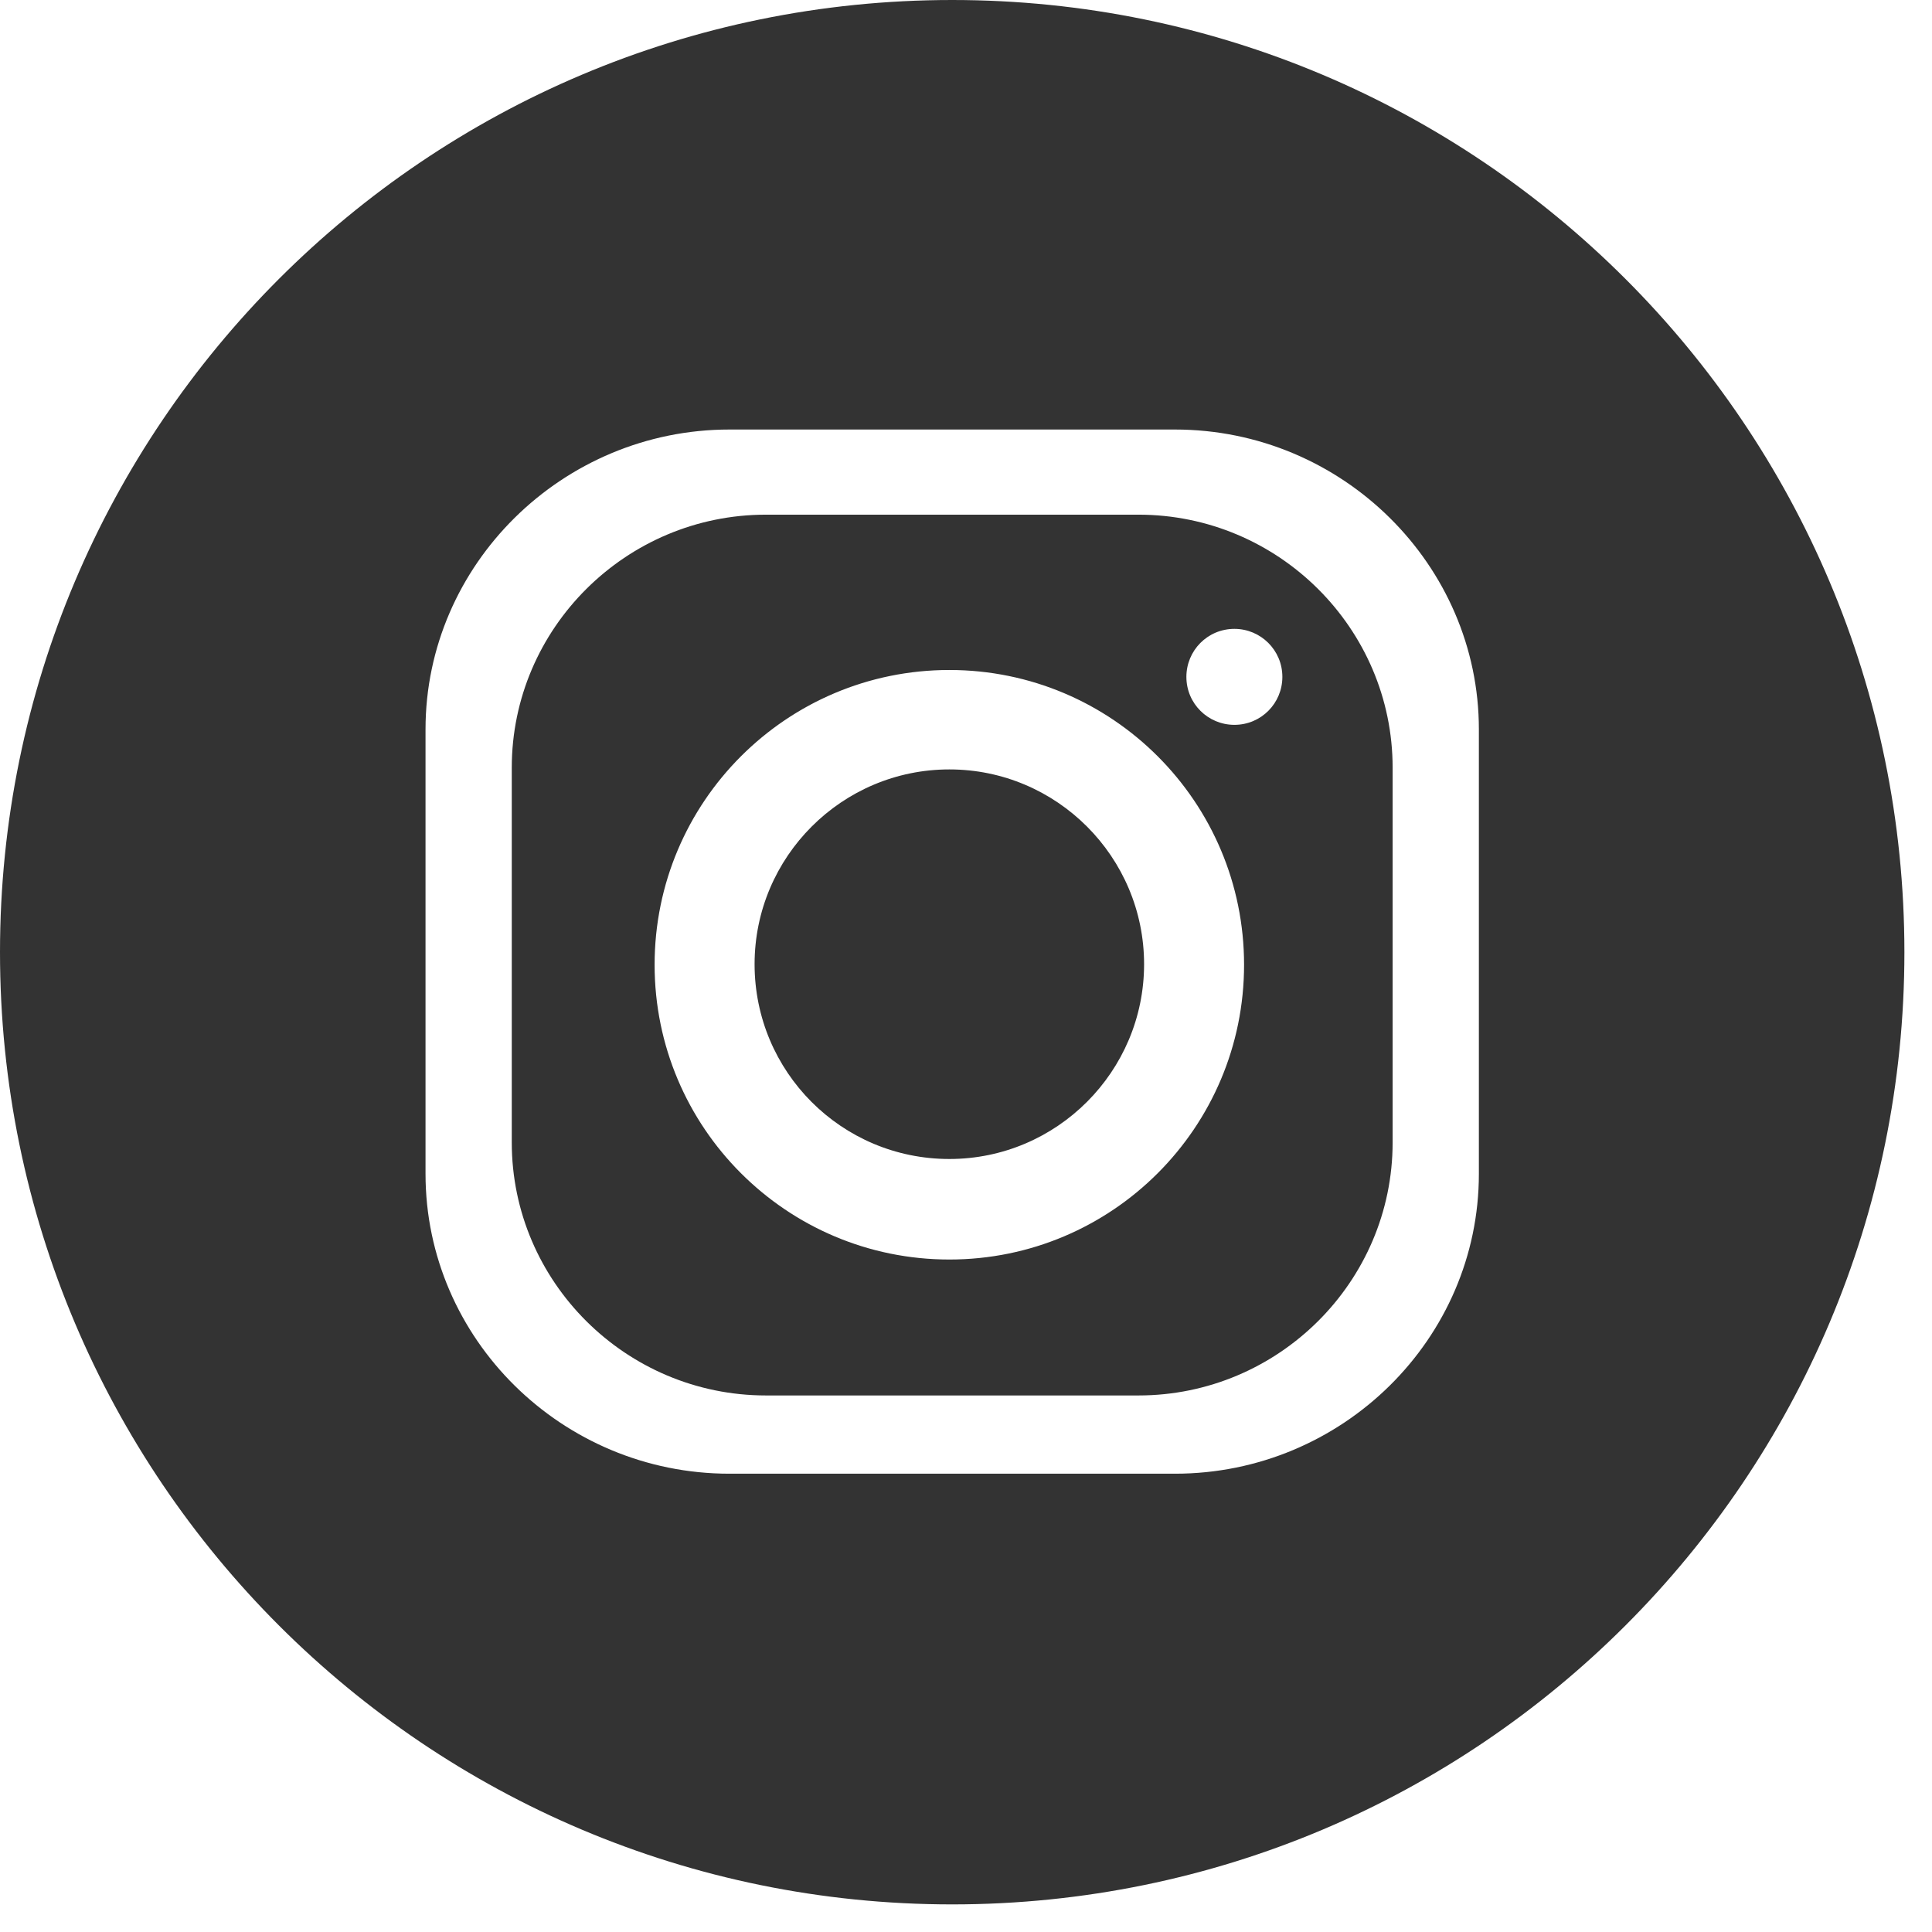
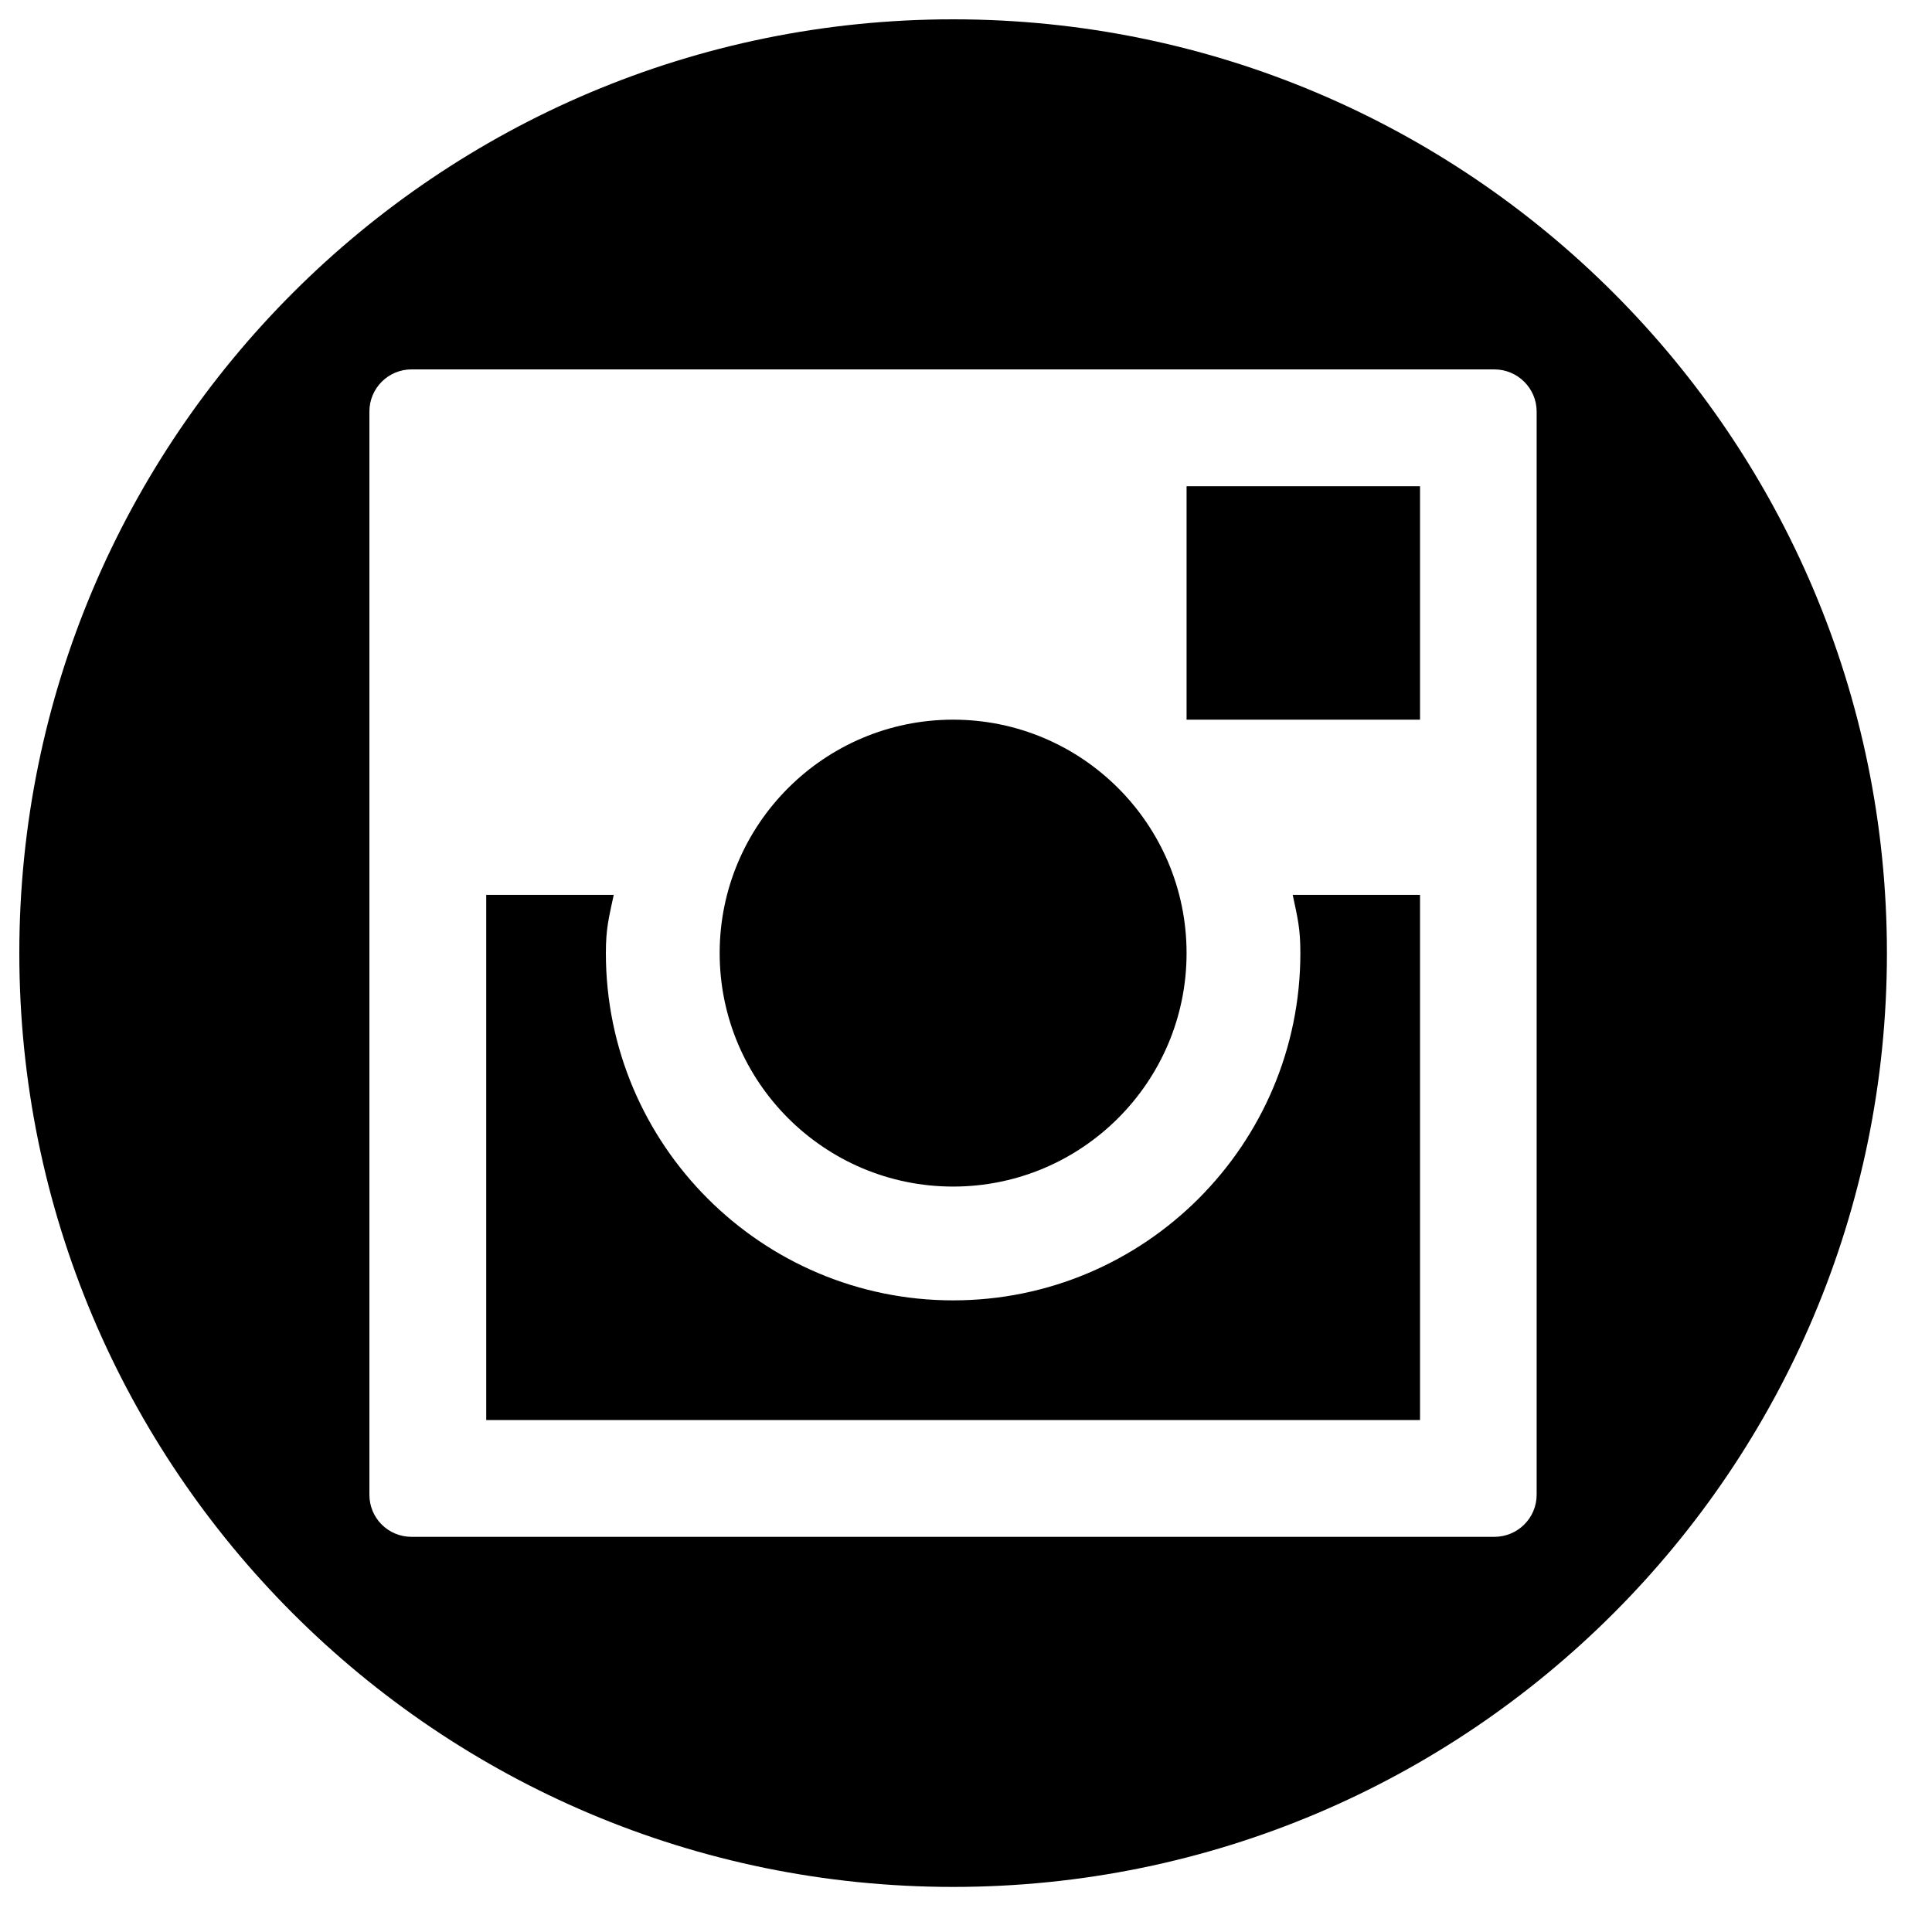
- <svg xmlns="http://www.w3.org/2000/svg" width="28" height="28" viewBox="0 0 28 28" fill="none">
-   <path opacity="0.8" fill-rule="evenodd" clip-rule="evenodd" d="M13.8 0C21.416 0 27.6 6.176 27.6 13.8C27.6 21.416 21.424 27.6 13.8 27.6C6.184 27.6 0 21.424 0 13.8C0 6.184 6.176 0 13.8 0ZM10.571 6.225H17.029C19.454 6.225 21.433 8.187 21.433 10.571V17.012C21.433 19.404 19.454 21.358 17.029 21.358H10.571C8.146 21.358 6.167 19.404 6.167 17.012V10.571C6.167 8.179 8.154 6.225 10.571 6.225ZM13.759 9.71C16.118 9.71 18.03 11.623 18.03 13.982C18.03 16.341 16.118 18.254 13.759 18.254C11.399 18.254 9.487 16.341 9.487 13.982C9.487 11.623 11.399 9.71 13.759 9.71ZM13.759 11.151C15.315 11.151 16.581 12.418 16.581 13.974C16.581 15.53 15.315 16.797 13.759 16.797C12.194 16.797 10.936 15.53 10.936 13.974C10.936 12.418 12.202 11.151 13.759 11.151ZM17.89 9.114C18.27 9.114 18.585 9.421 18.585 9.81C18.585 10.191 18.279 10.505 17.89 10.505C17.509 10.505 17.194 10.199 17.194 9.81C17.194 9.429 17.5 9.114 17.89 9.114ZM11.101 7.459H16.499C18.527 7.459 20.183 9.106 20.183 11.126V16.557C20.183 18.577 18.527 20.224 16.499 20.224H11.101C9.073 20.224 7.417 18.577 7.417 16.557V11.126C7.417 9.106 9.073 7.459 11.101 7.459Z" fill="black" />
+ <svg xmlns="http://www.w3.org/2000/svg" width="30" height="30" viewBox="0 0 30 30" fill="none">
+   <path d="M14.8 0.3C6.793 0.3 0.3 6.793 0.3 14.8C0.3 22.808 6.793 29.3 14.8 29.3C22.808 29.3 29.3 22.808 29.3 14.8C29.3 6.79 22.808 0.3 14.8 0.3ZM23.861 23.21C23.861 23.571 23.568 23.864 23.204 23.864H6.39C6.029 23.864 5.736 23.574 5.736 23.21V6.39C5.736 6.029 6.029 5.736 6.39 5.736H23.204C23.565 5.736 23.861 6.029 23.861 6.39V23.21ZM11.175 14.8C11.175 12.8 12.8 11.175 14.8 11.175C16.8 11.175 18.425 12.8 18.425 14.8C18.425 16.8 16.8 18.425 14.8 18.425C12.8 18.425 11.175 16.8 11.175 14.8ZM18.425 7.55H22.05V11.175H18.425V7.55ZM20.073 13.895H22.05V22.05H7.55V13.895H9.53C9.453 14.258 9.408 14.415 9.408 14.8C9.408 17.777 11.829 20.192 14.8 20.192C17.777 20.192 20.192 17.774 20.192 14.8C20.192 14.415 20.15 14.258 20.073 13.895Z" fill="black" />
</svg>
